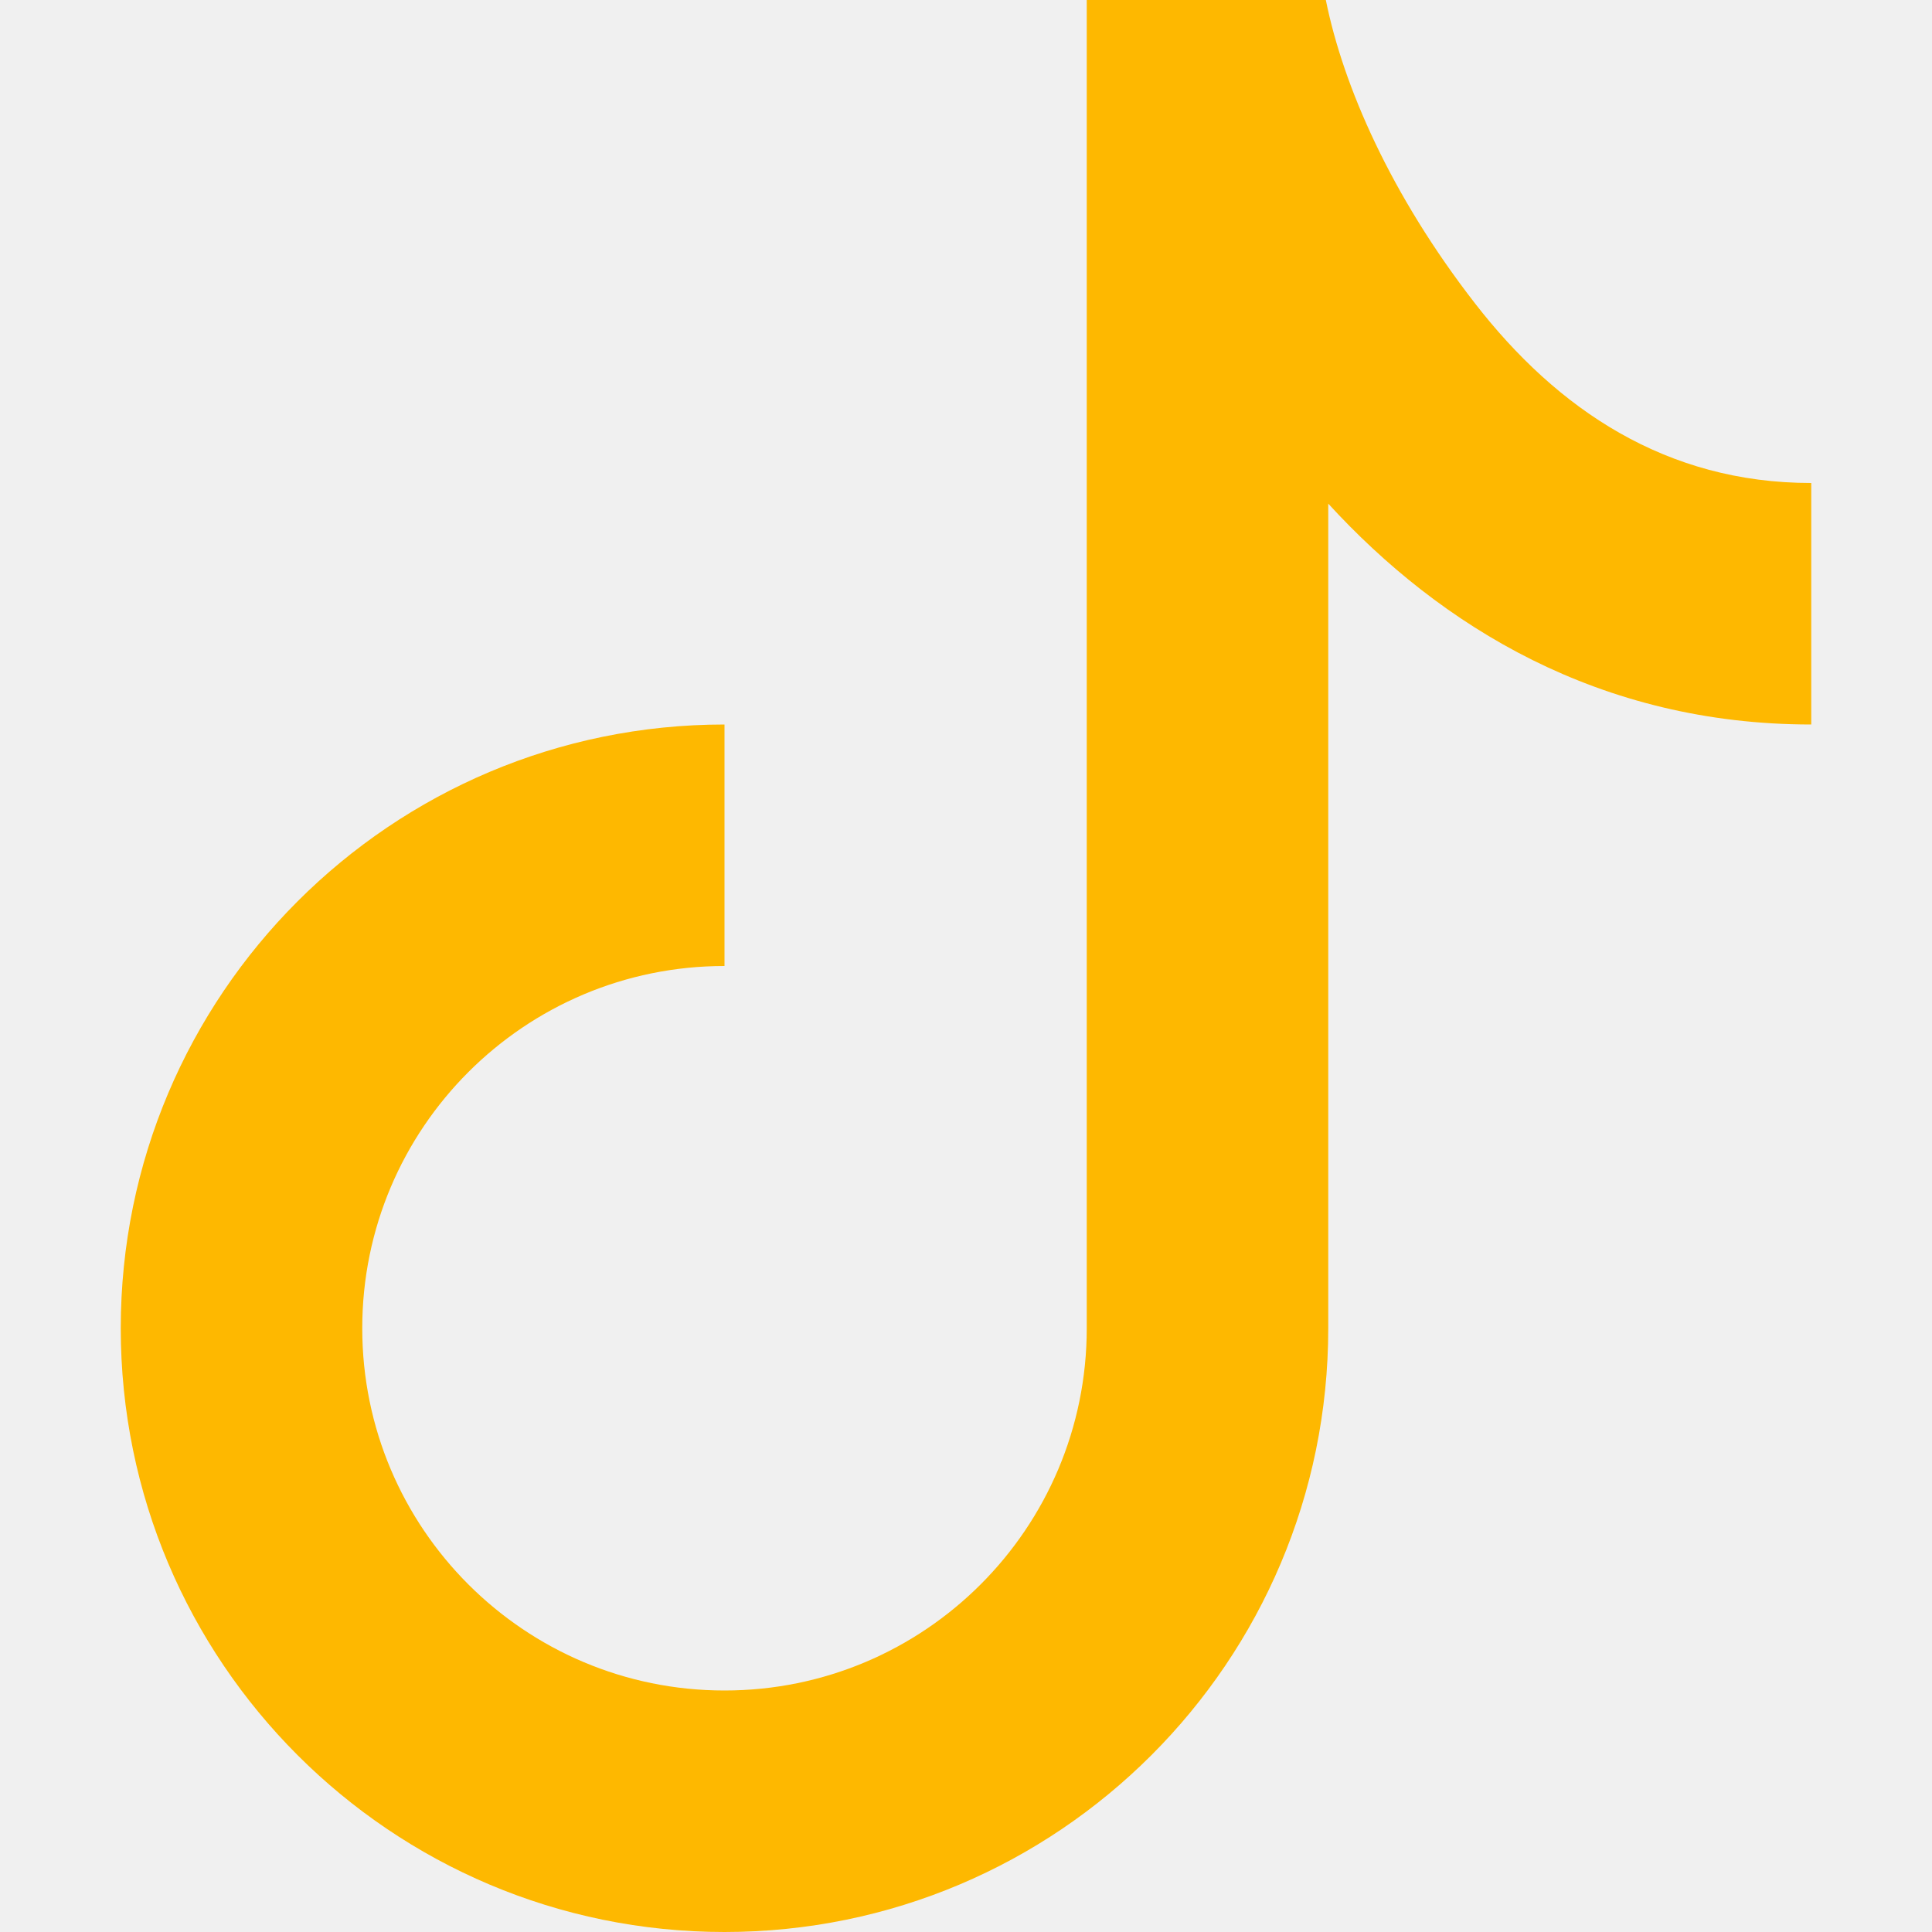
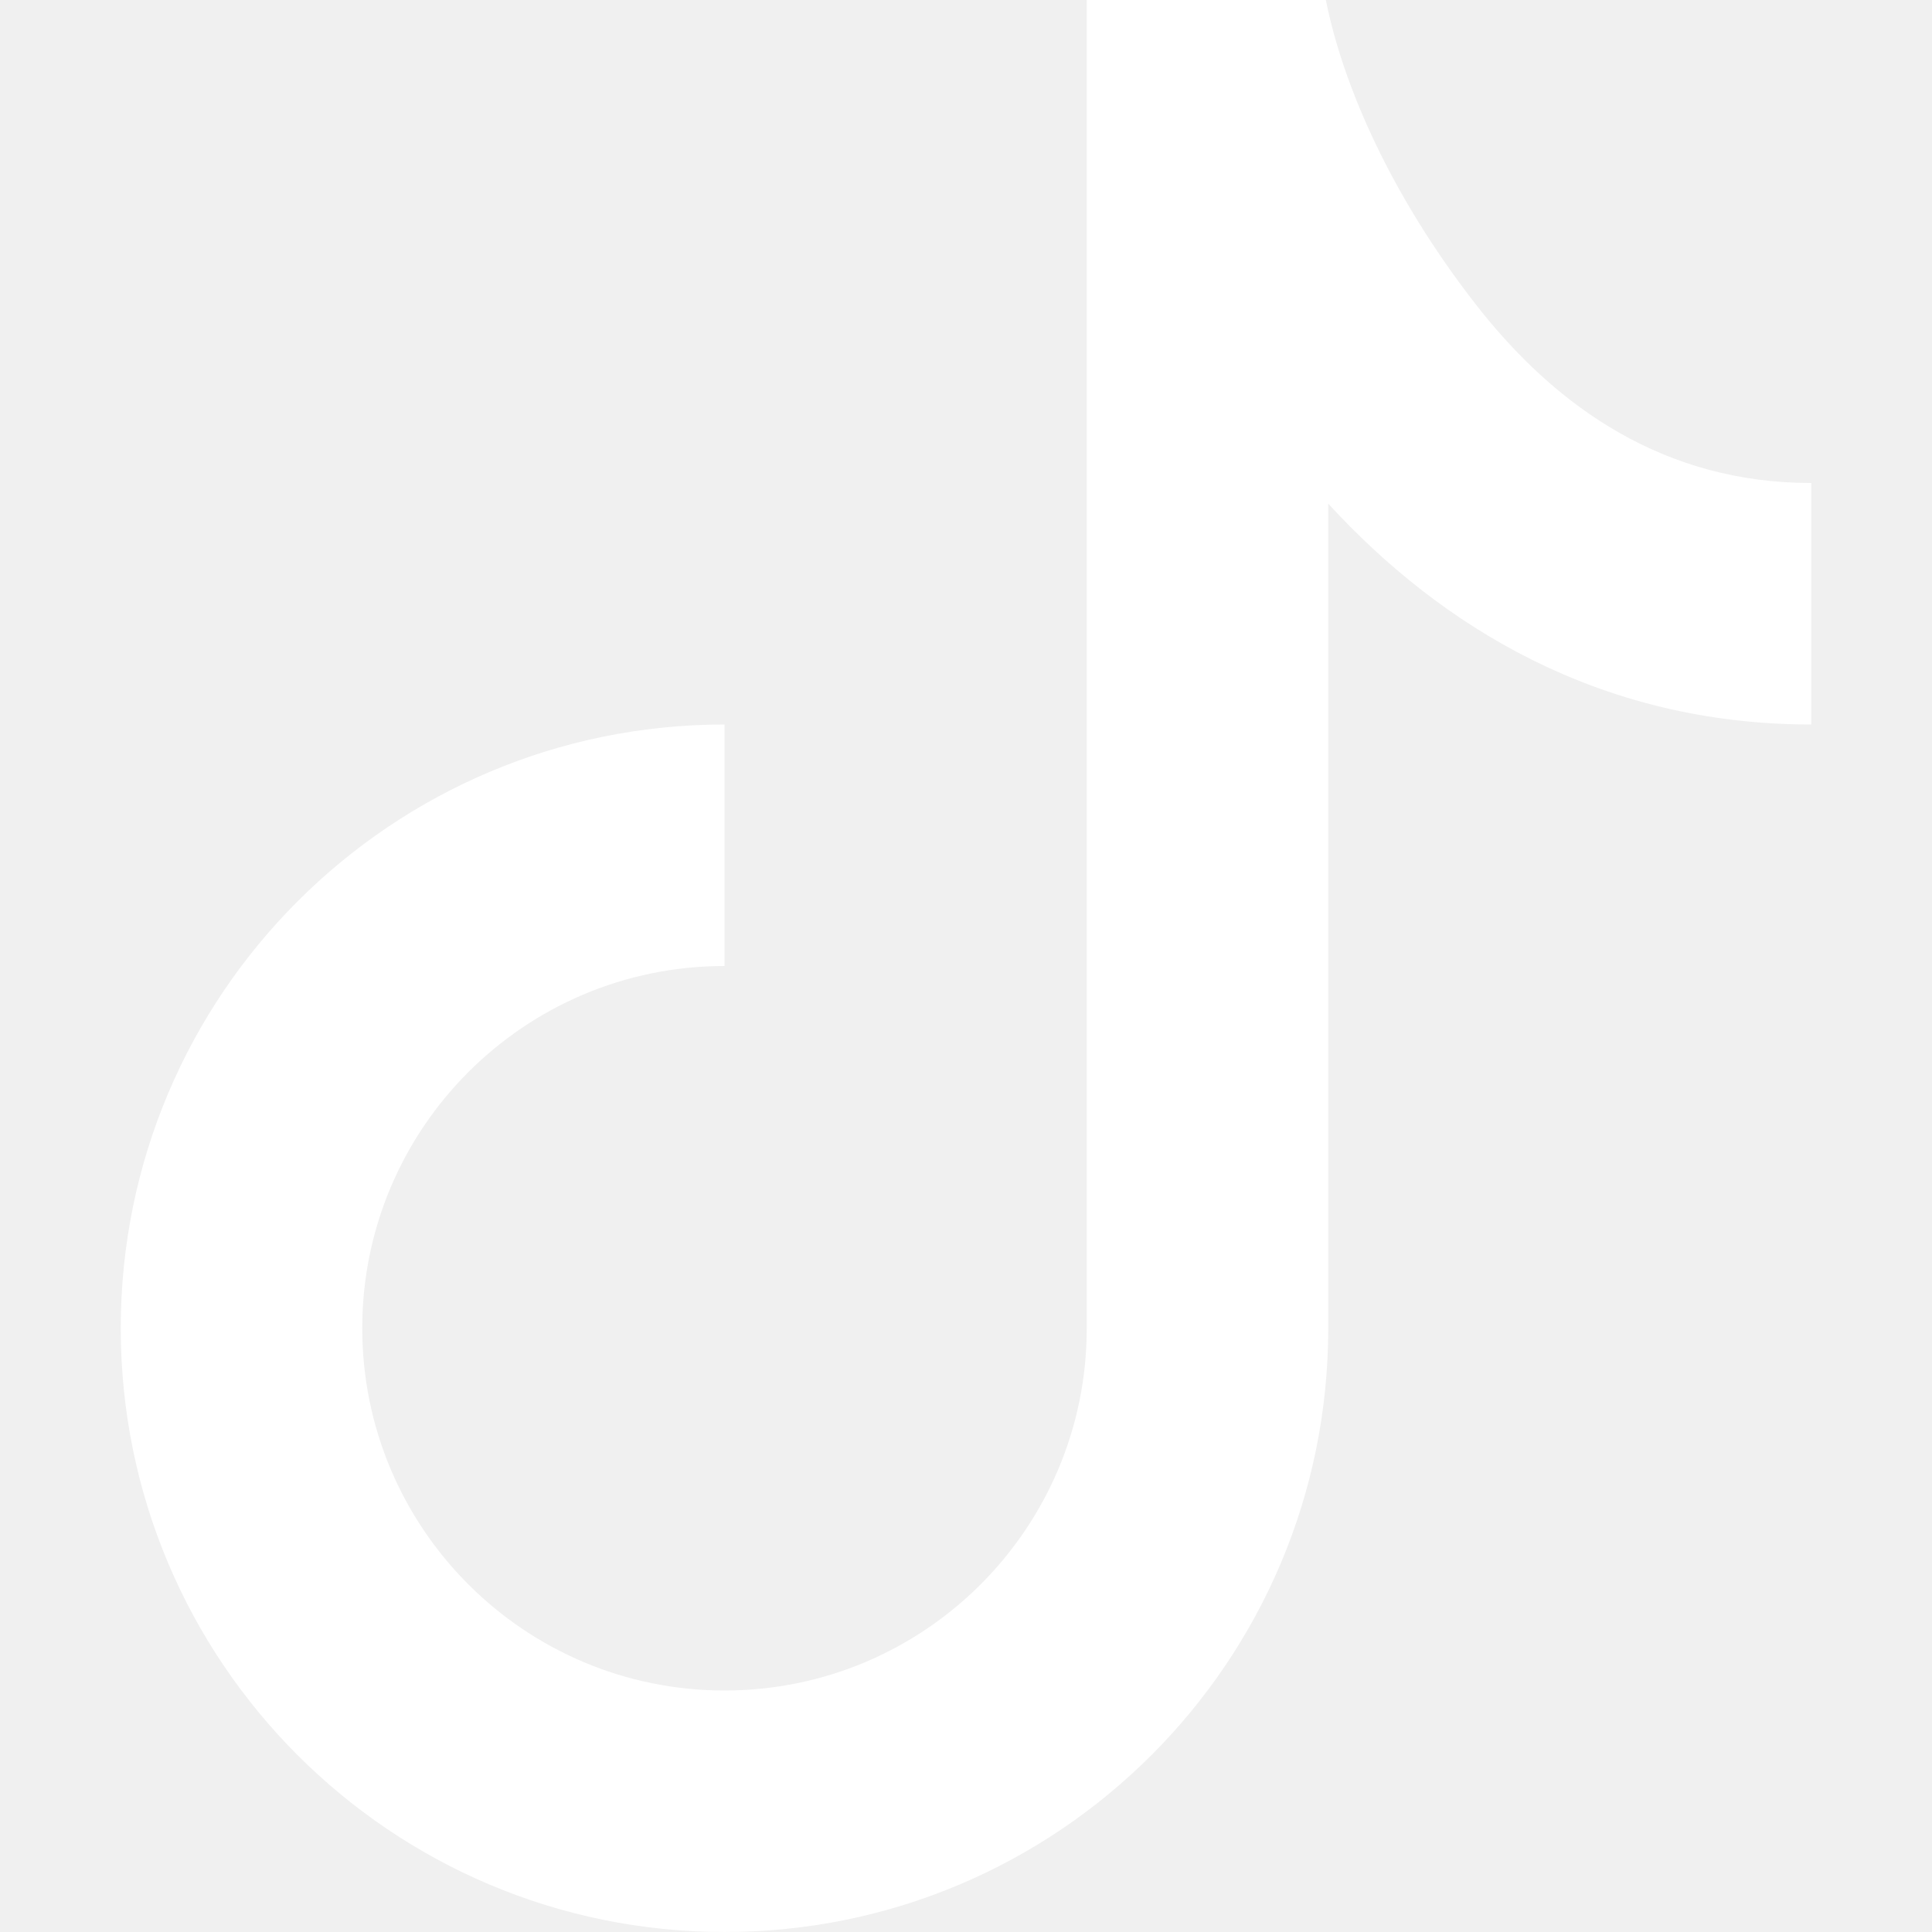
- <svg xmlns="http://www.w3.org/2000/svg" width="16" height="16" fill="#FEB800" class="bi bi-tiktok" viewBox="0 0 16 16">
+ <svg xmlns="http://www.w3.org/2000/svg" width="16" height="16" fill="#fff" class="bi bi-tiktok" viewBox="0 0 16 16">
  <path d="M9 0h1.98c.144.715.54 1.617 1.235 2.512C12.895 3.389 13.797 4 15 4v2c-1.753 0-3.07-.814-4-1.829V11a5 5 0 1 1-5-5v2a3 3 0 1 0 3 3V0Z" />
</svg>
